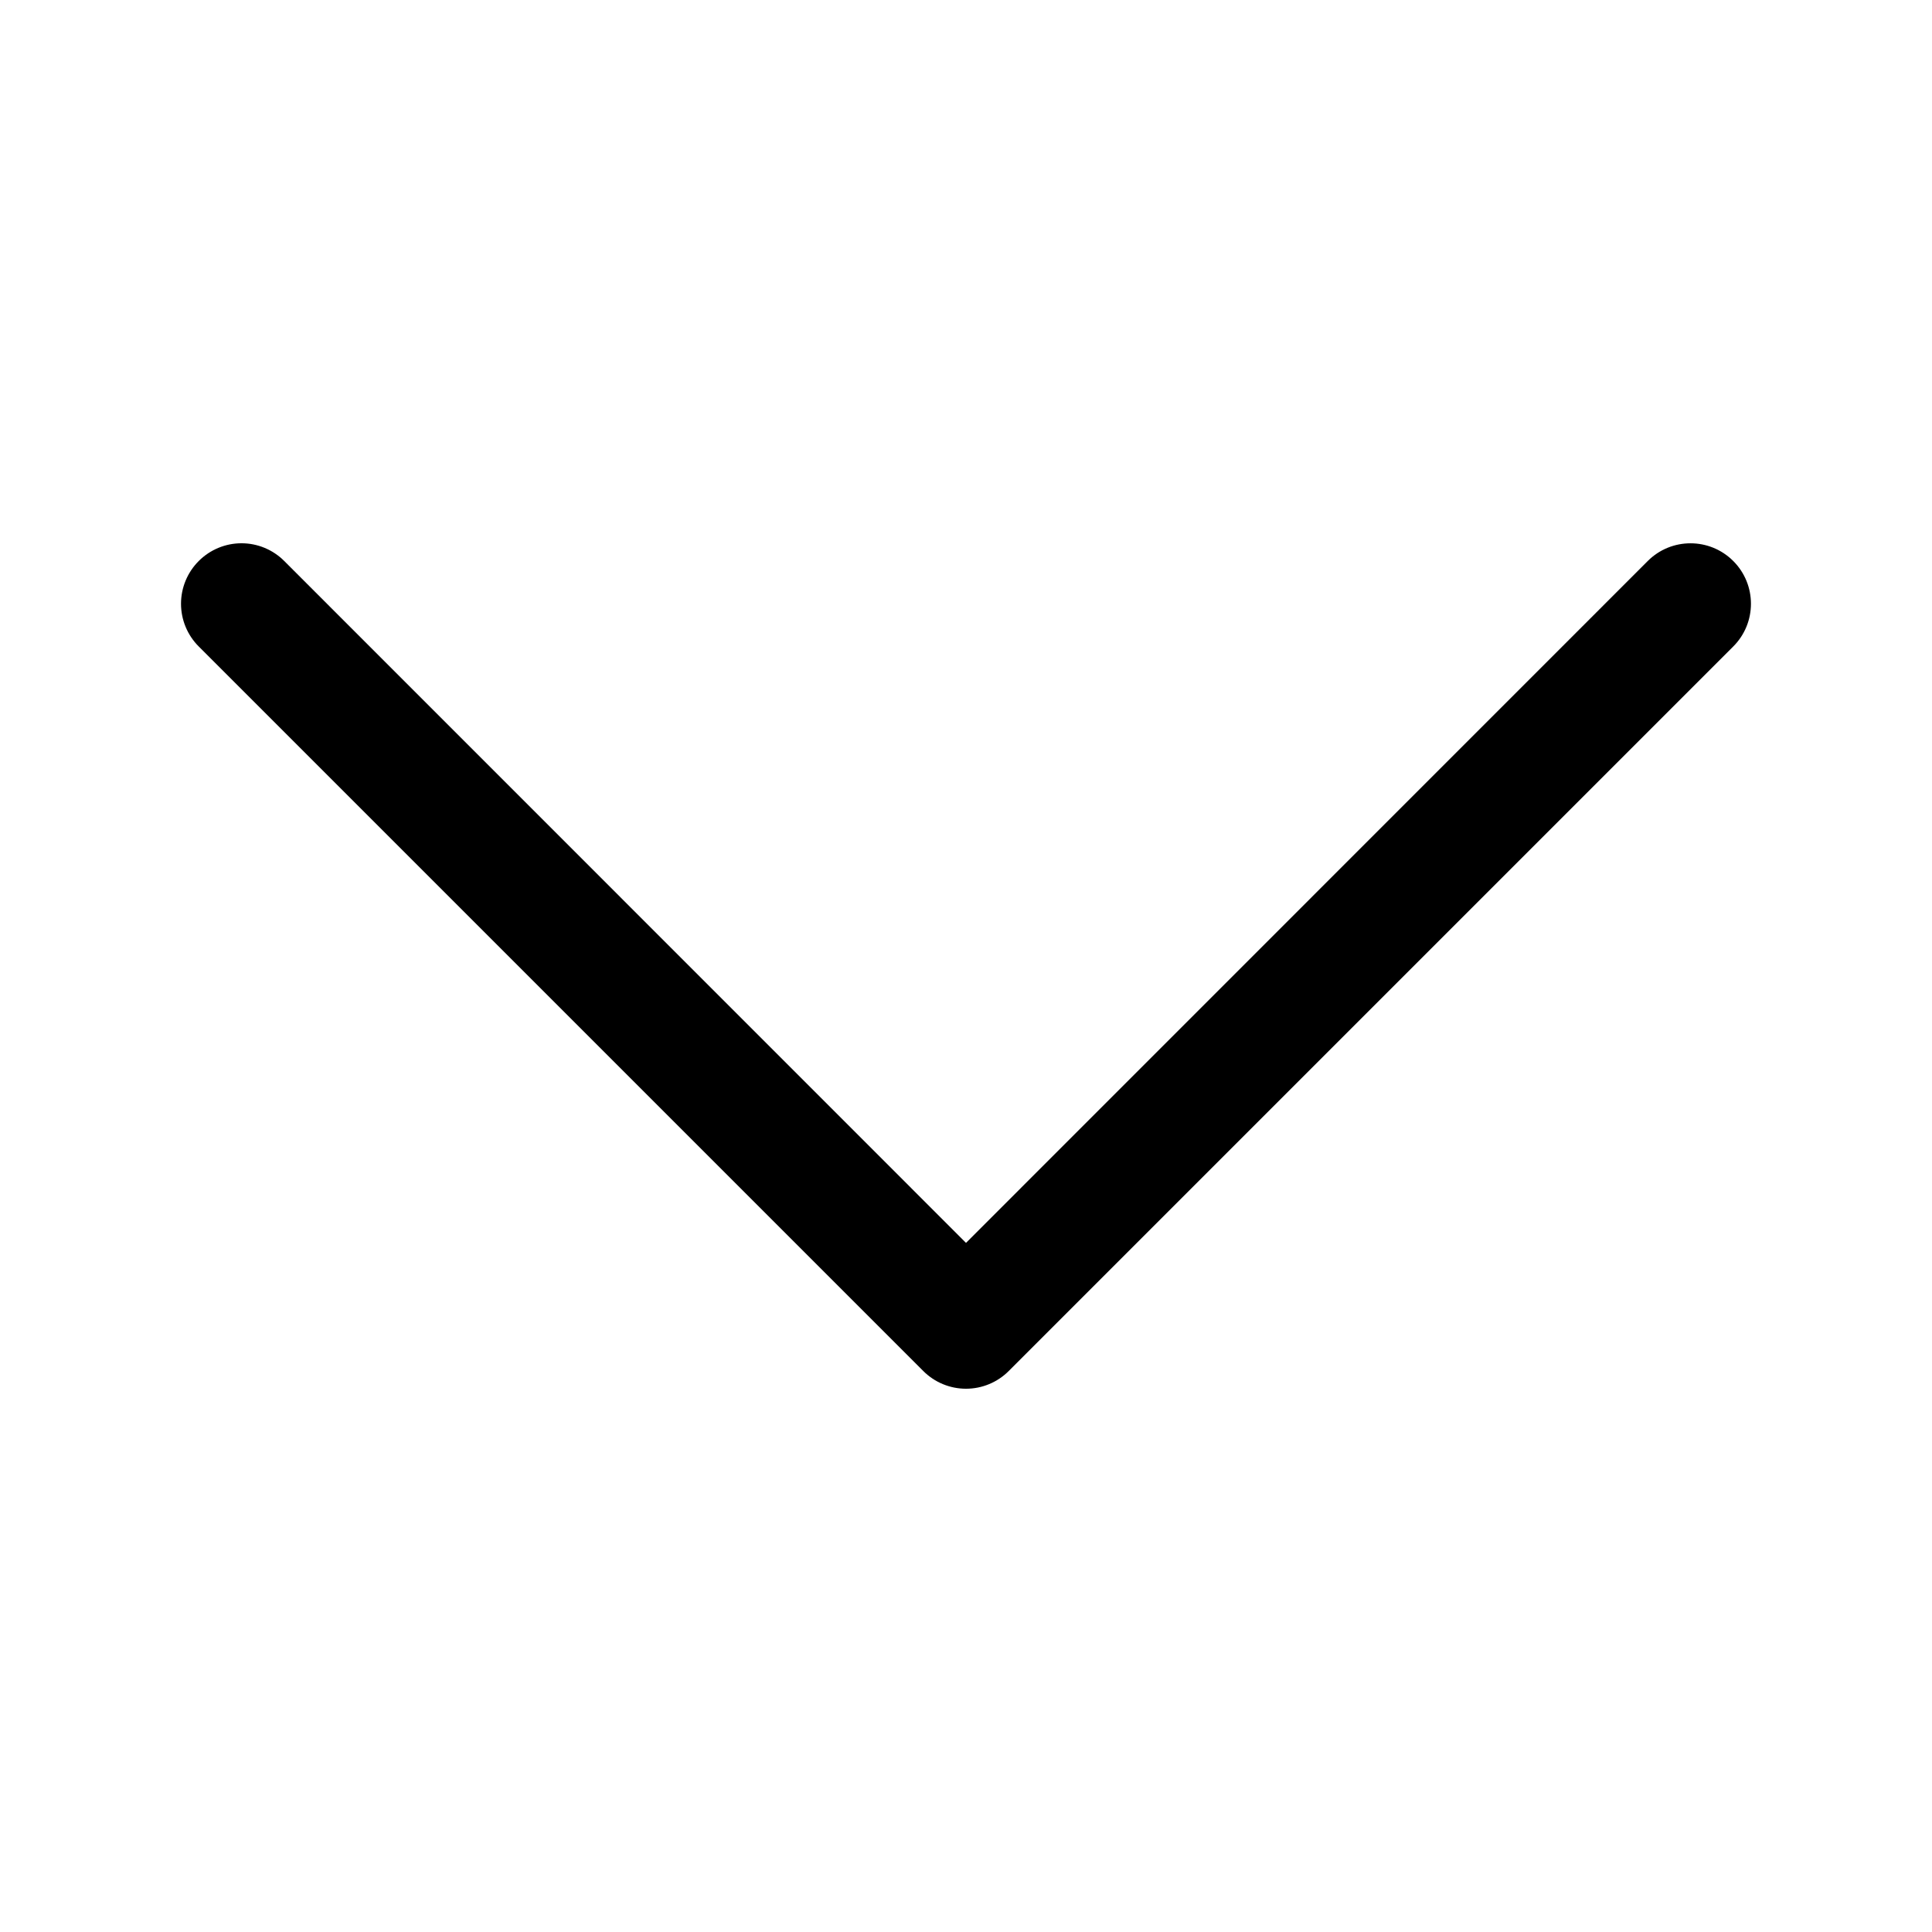
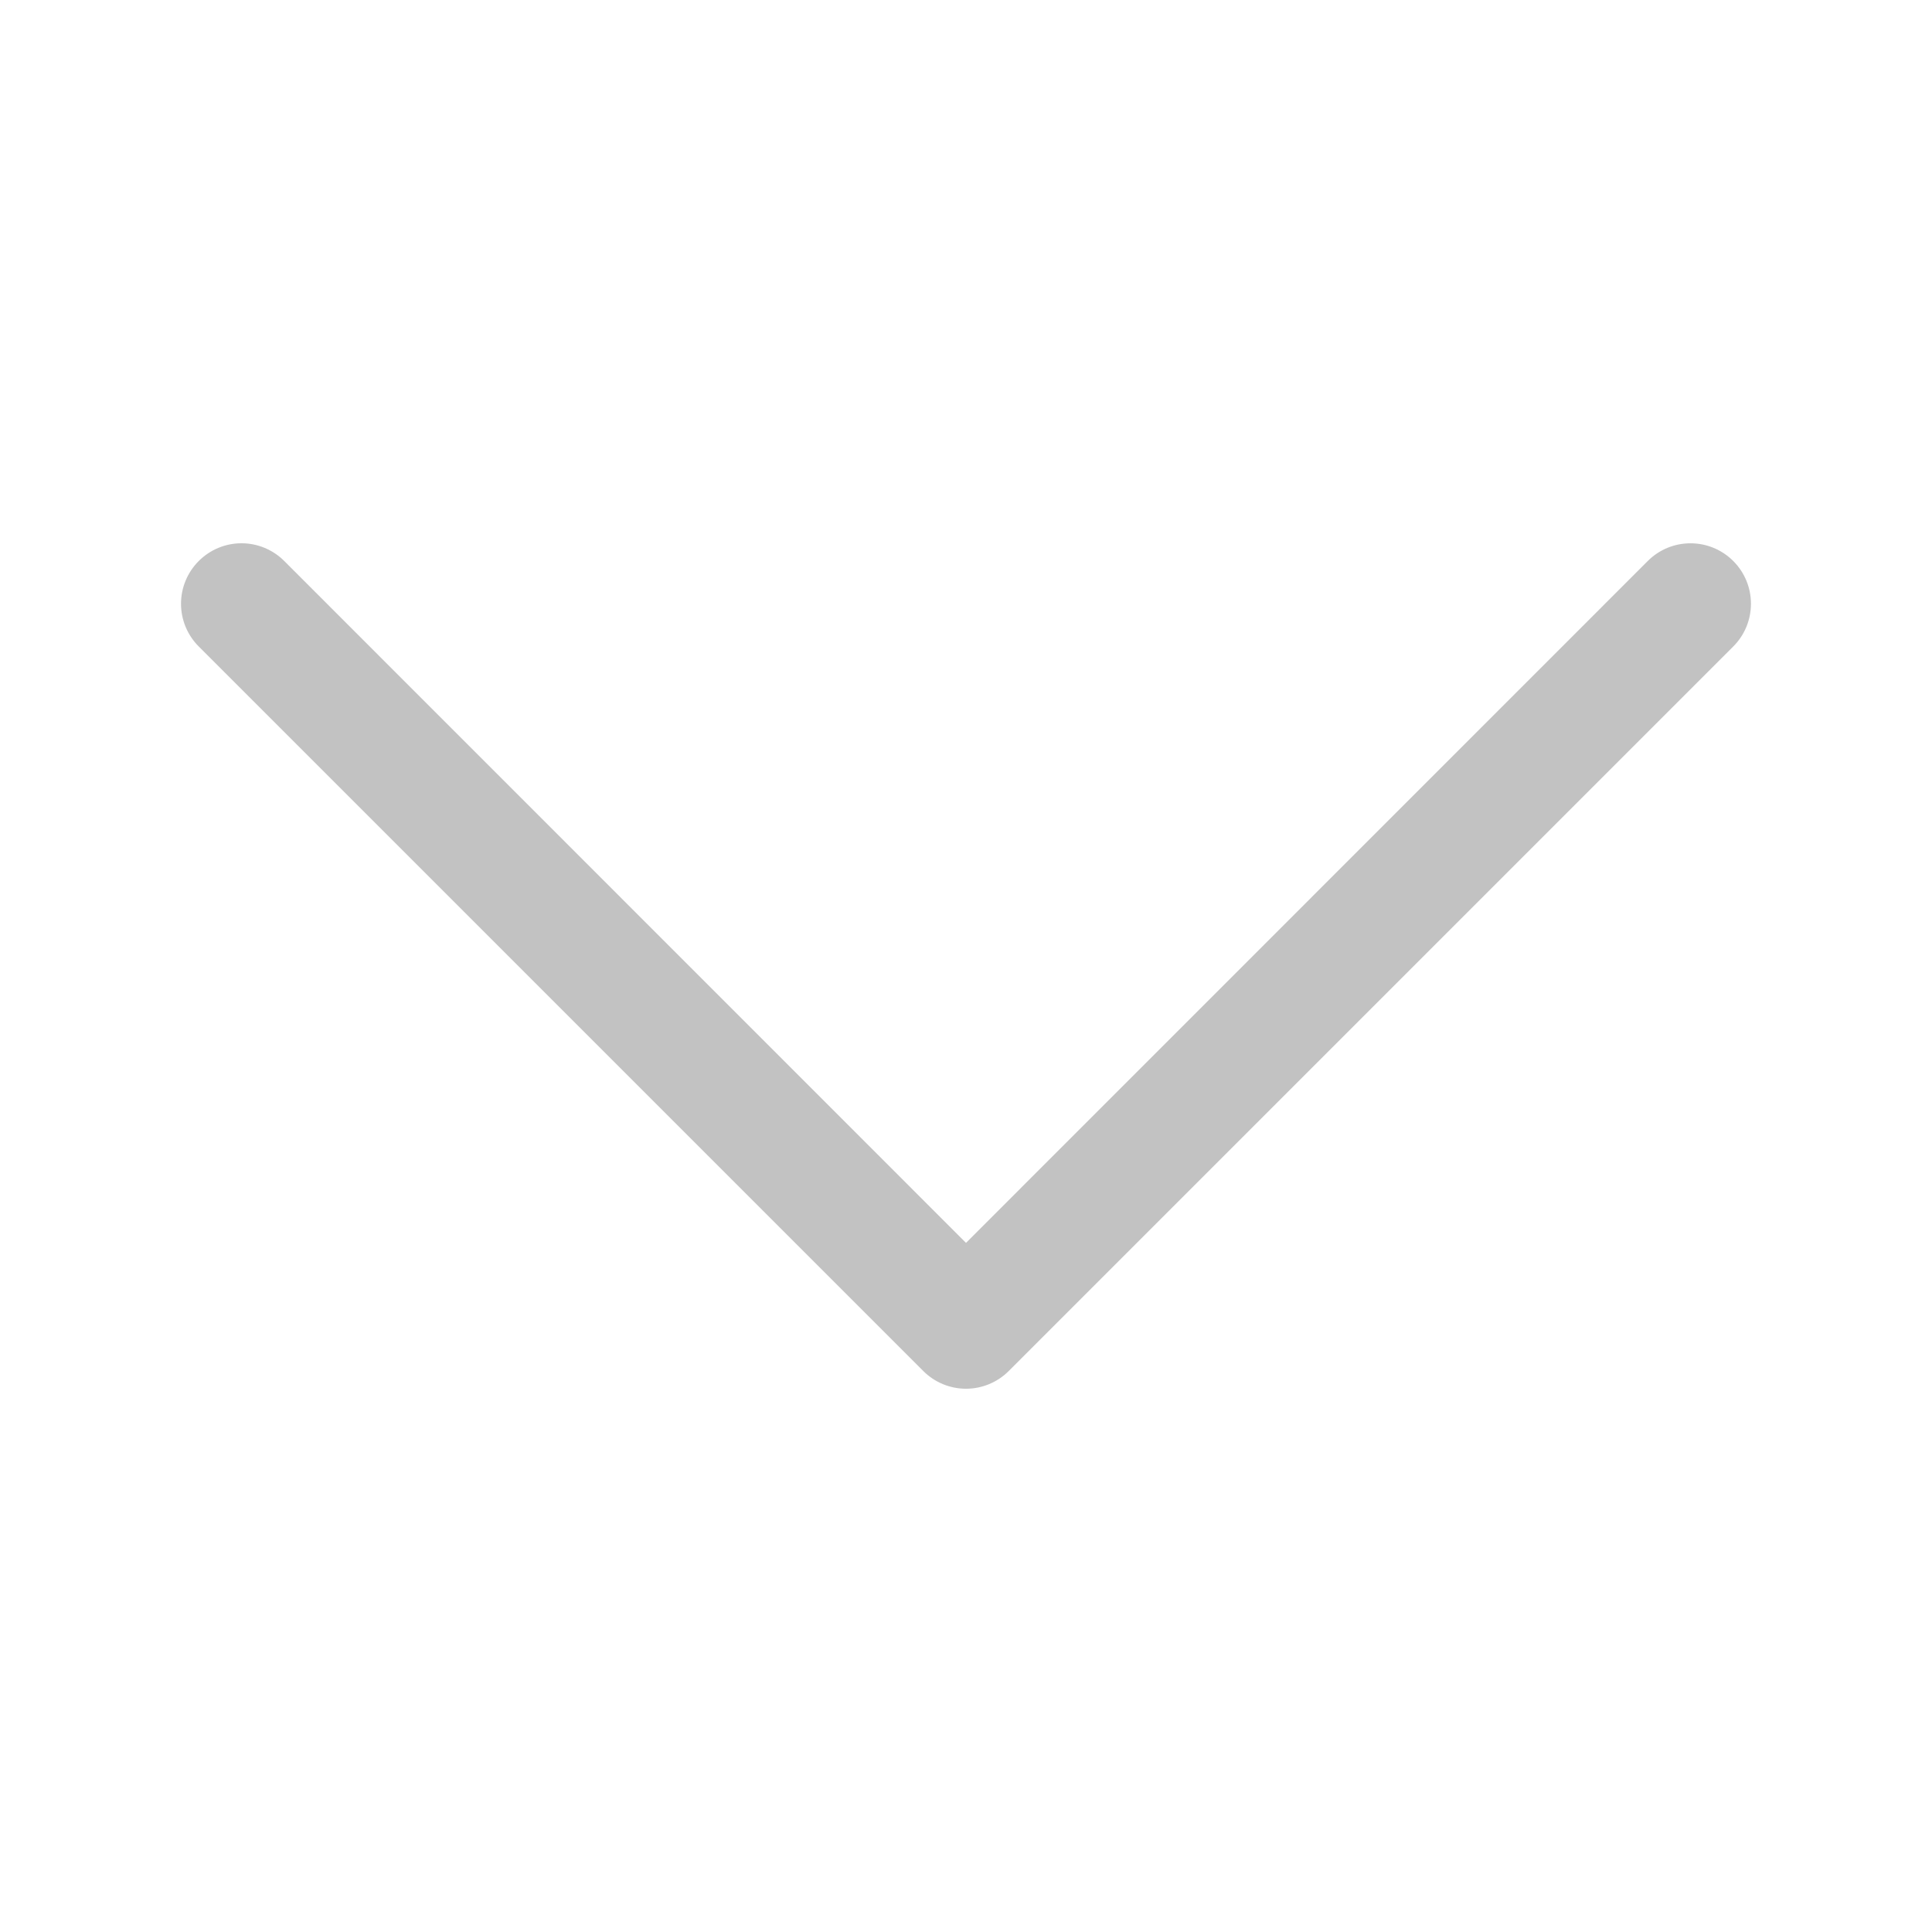
- <svg xmlns="http://www.w3.org/2000/svg" width="16" height="16" fill="currentColor" class="bi bi-chevron-down" viewBox="0 0 16 16">
+ <svg xmlns="http://www.w3.org/2000/svg" width="16" height="16" fill="#C2C2C2" class="bi bi-chevron-down" viewBox="0 0 16 16">
  <path fill-rule="evenodd" d="M1.646 4.646a.5.5 0 0 1 .708 0L8 10.293l5.646-5.647a.5.5 0 0 1 .708.708l-6 6a.5.5 0 0 1-.708 0l-6-6a.5.5 0 0 1 0-.708z" />
</svg>
